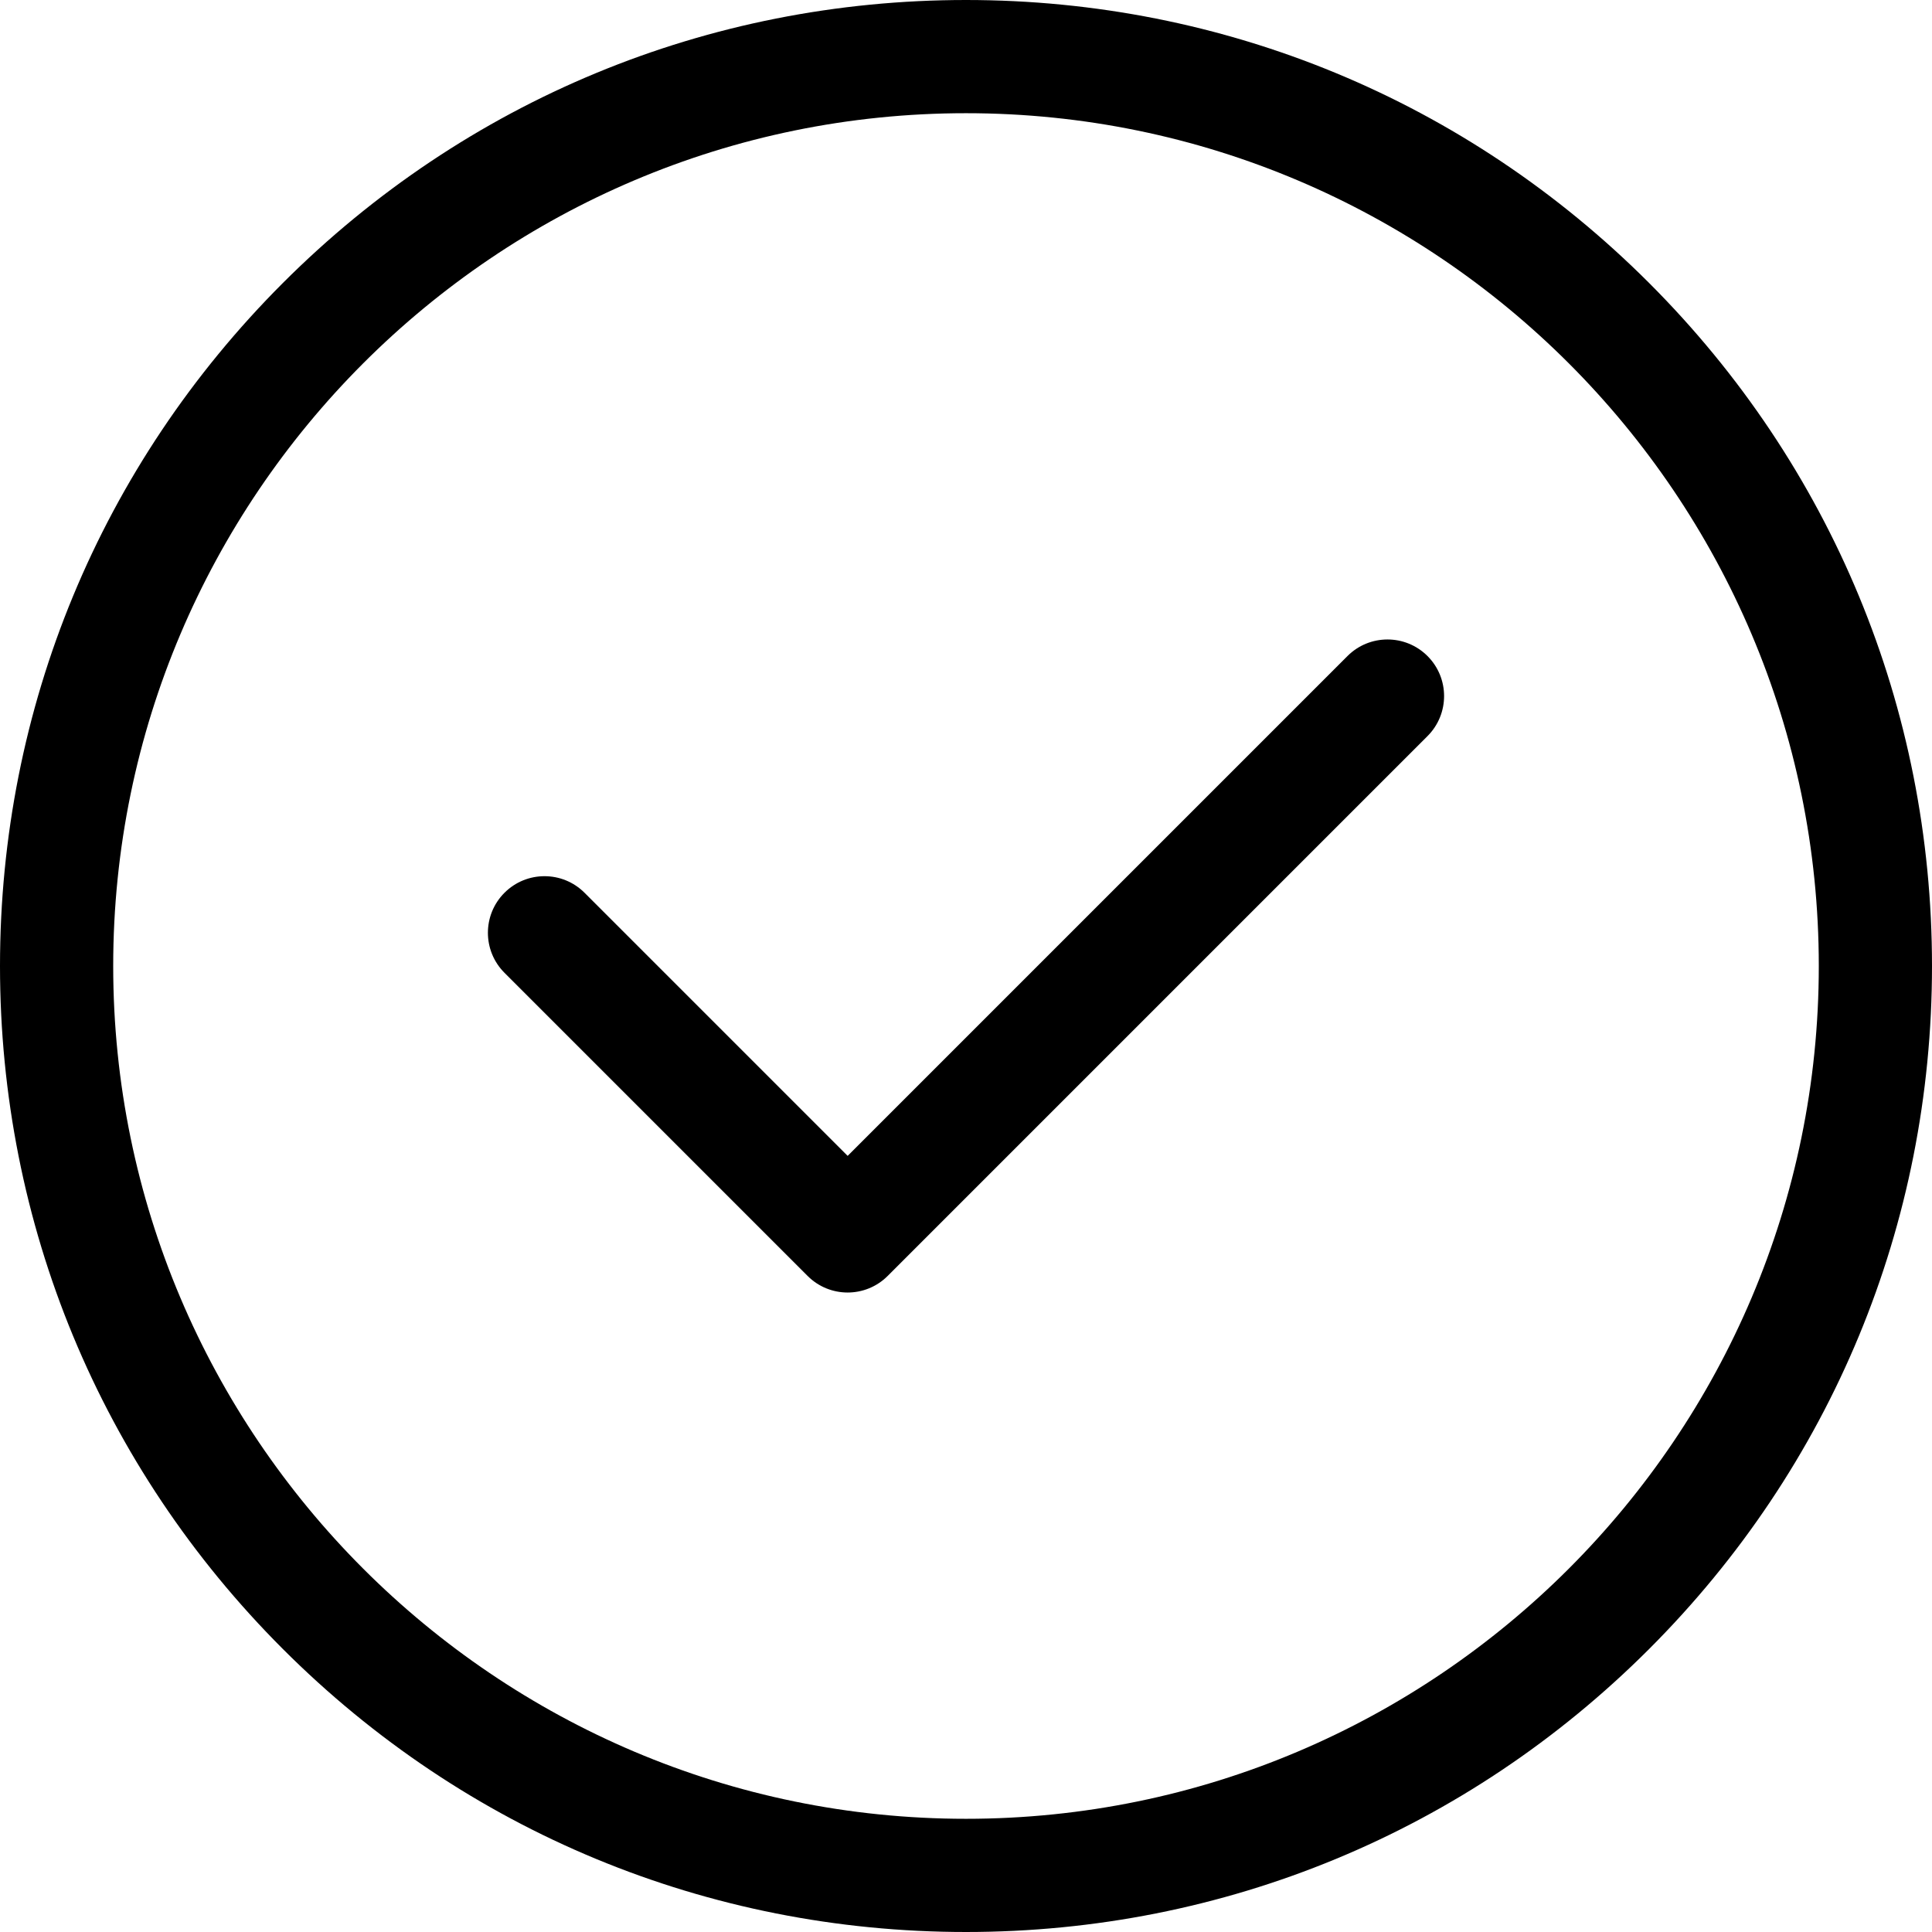
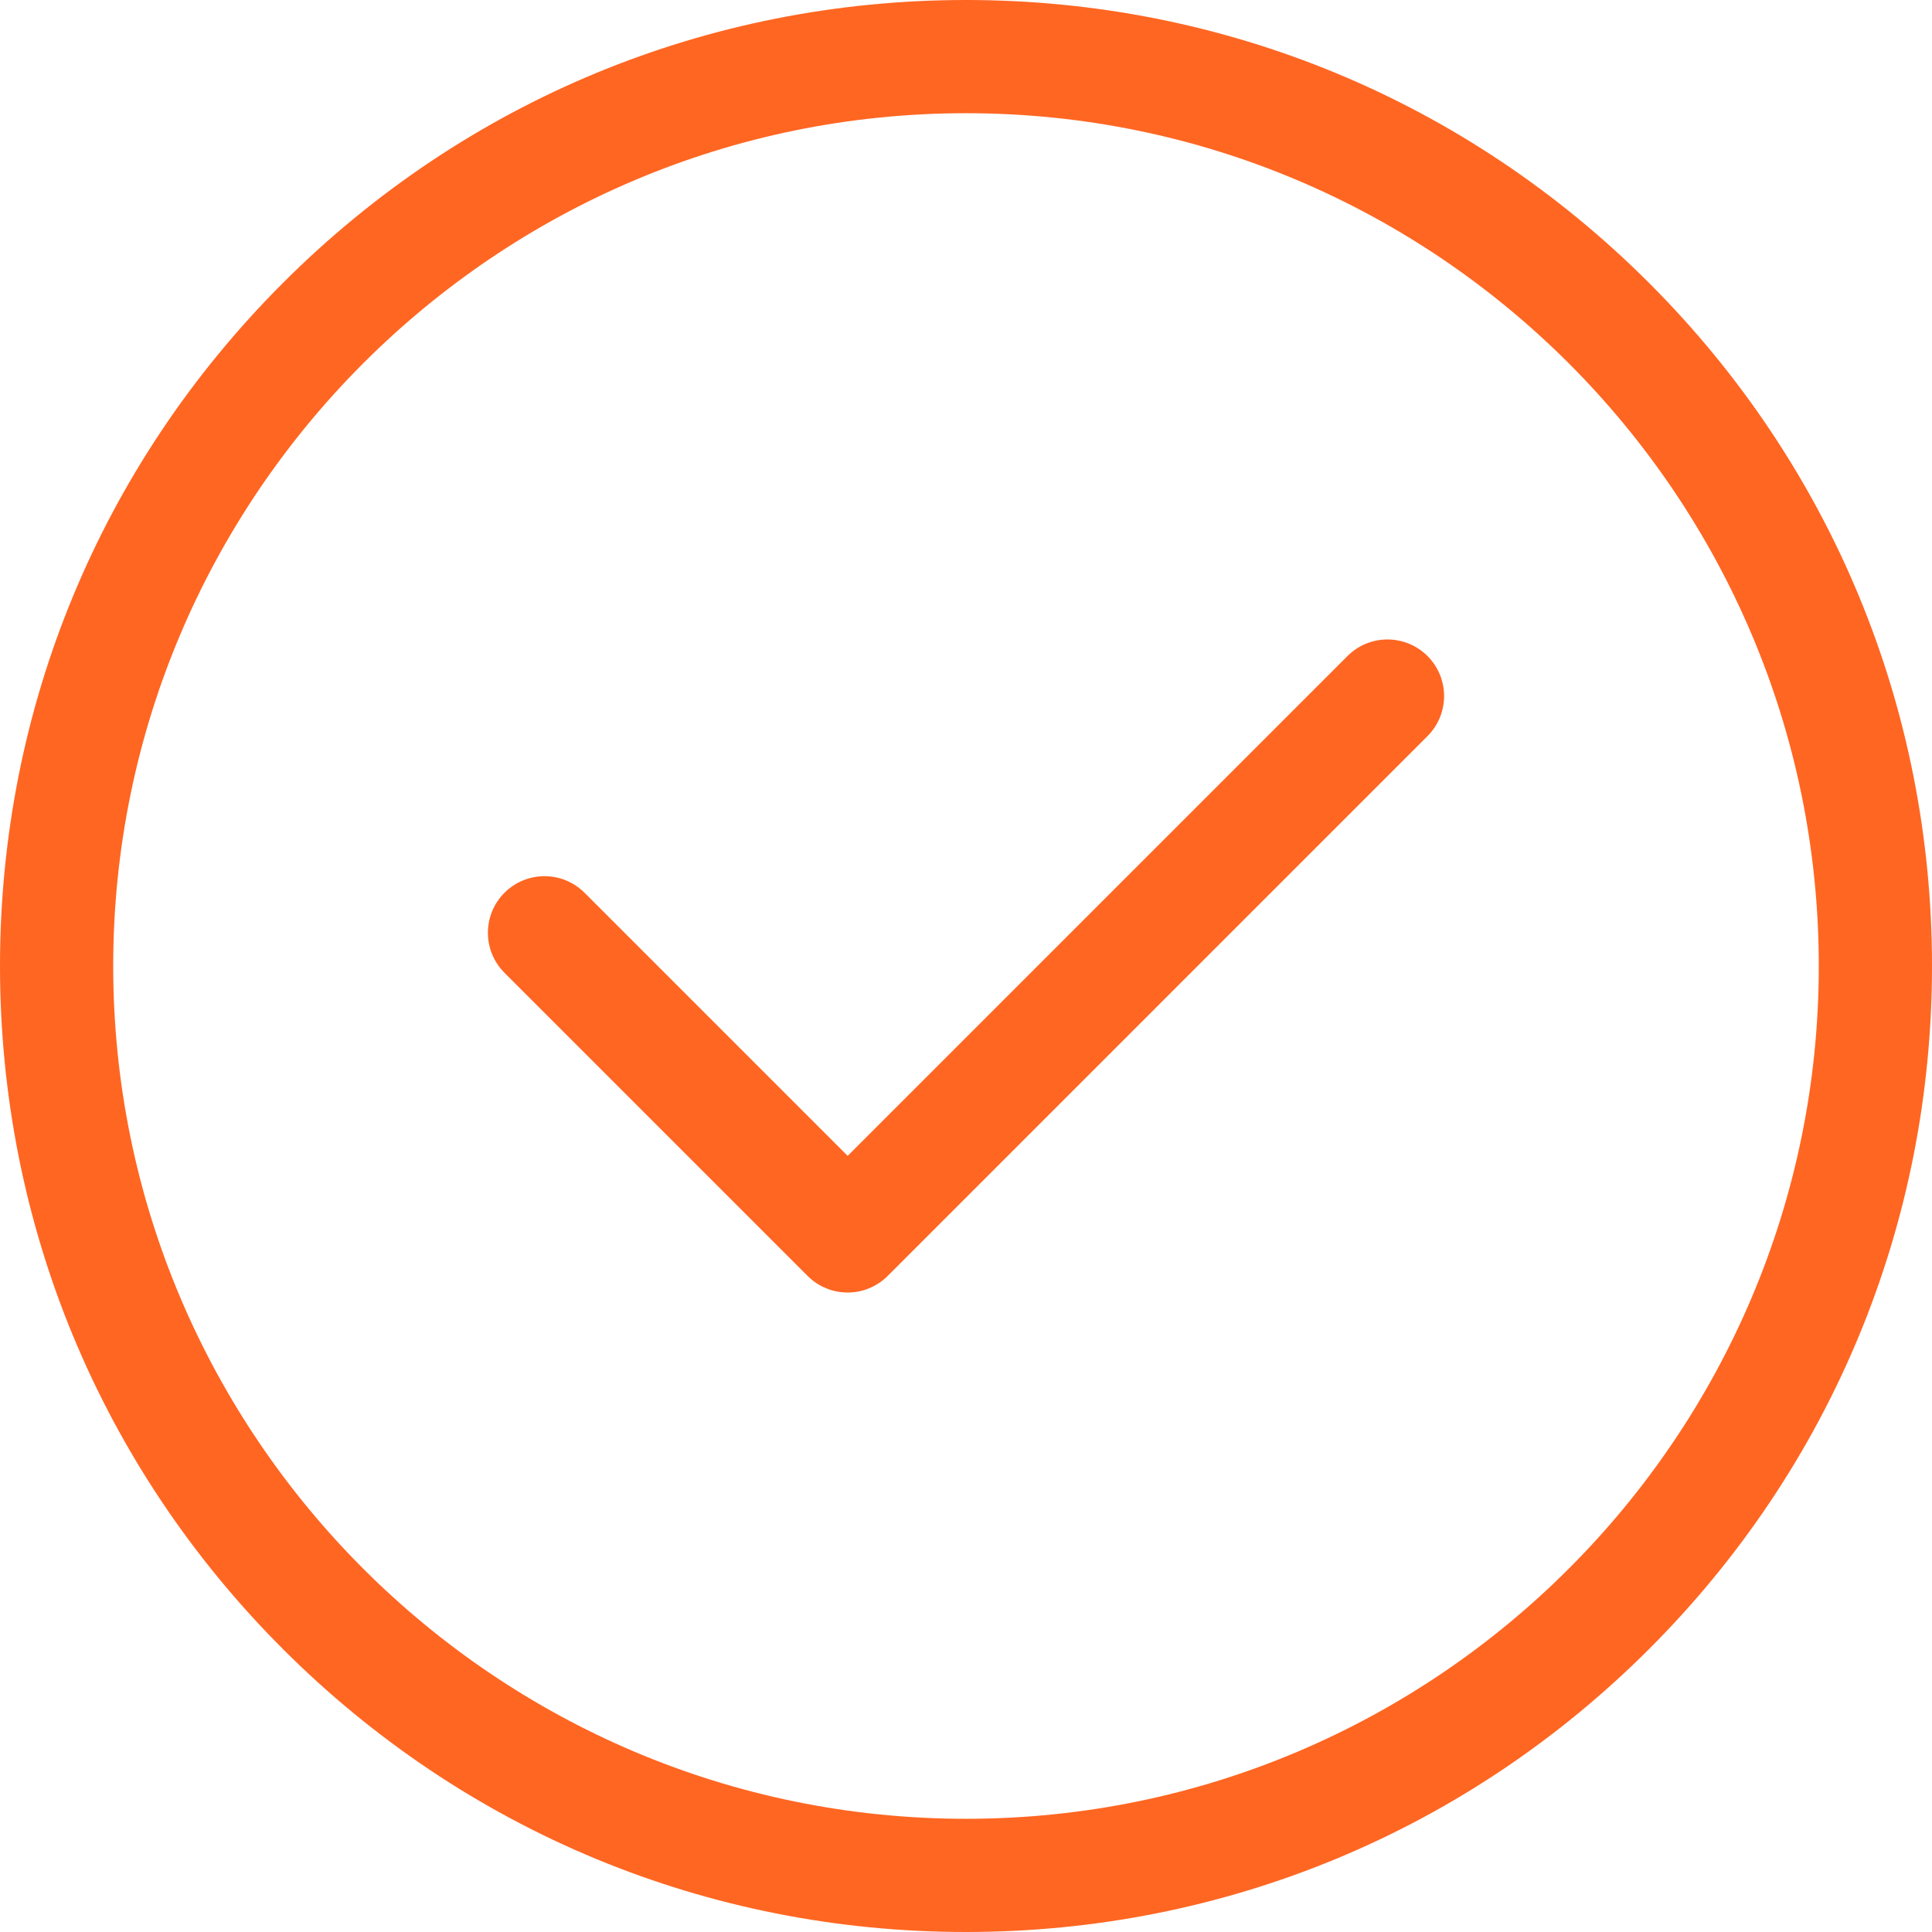
- <svg xmlns="http://www.w3.org/2000/svg" viewBox="0 0 512 512">
-   <path d="m437.019 74.98c-48.352-48.351-112.639-74.98-181.019-74.98-68.381 0-132.669 26.629-181.02 74.98-48.352 48.352-74.98 112.64-74.98 181.02s26.628 132.667 74.98 181.019 112.639 74.981 181.02 74.981c68.38 0 132.667-26.629 181.019-74.981s74.981-112.639 74.981-181.019-26.629-132.667-74.981-181.02zm-181.019 407.02c-124.617 0-226-101.383-226-226s101.383-226 226-226 226 101.383 226 226-101.383 226-226 226z" />
-   <path d="m378.305 173.859c-5.857-5.856-15.355-5.856-21.212.001l-132.459 132.459-69.727-69.727c-5.857-5.857-15.355-5.857-21.213 0s-5.858 15.355 0 21.213l80.333 80.333c2.929 2.929 6.768 4.393 10.606 4.393s7.678-1.465 10.606-4.393l143.066-143.066c5.858-5.857 5.858-15.355 0-21.213z" />
+ <svg xmlns="http://www.w3.org/2000/svg" height="512" viewBox="0 0 512 512" width="512">
+   <path d="m0 0h512v512h-512z" fill="none" />
+   <g fill="#f62">
+     <path d="m437.019 74.98c-48.352-48.351-112.639-74.98-181.019-74.98-68.381 0-132.669 26.629-181.02 74.98-48.352 48.352-74.98 112.64-74.98 181.02s26.628 132.667 74.98 181.019 112.639 74.981 181.02 74.981c68.38 0 132.667-26.629 181.019-74.981s74.981-112.639 74.981-181.019-26.629-132.667-74.981-181.02zm-181.019 407.02c-124.617 0-226-101.383-226-226s101.383-226 226-226 226 101.383 226 226-101.383 226-226 226z" />
+     <path d="m378.305 173.859c-5.857-5.856-15.355-5.856-21.212.001l-132.459 132.459-69.727-69.727c-5.857-5.857-15.355-5.857-21.213 0s-5.858 15.355 0 21.213l80.333 80.333c2.929 2.929 6.768 4.393 10.606 4.393s7.678-1.465 10.606-4.393l143.066-143.066c5.858-5.857 5.858-15.355 0-21.213z" />
+   </g>
</svg>
